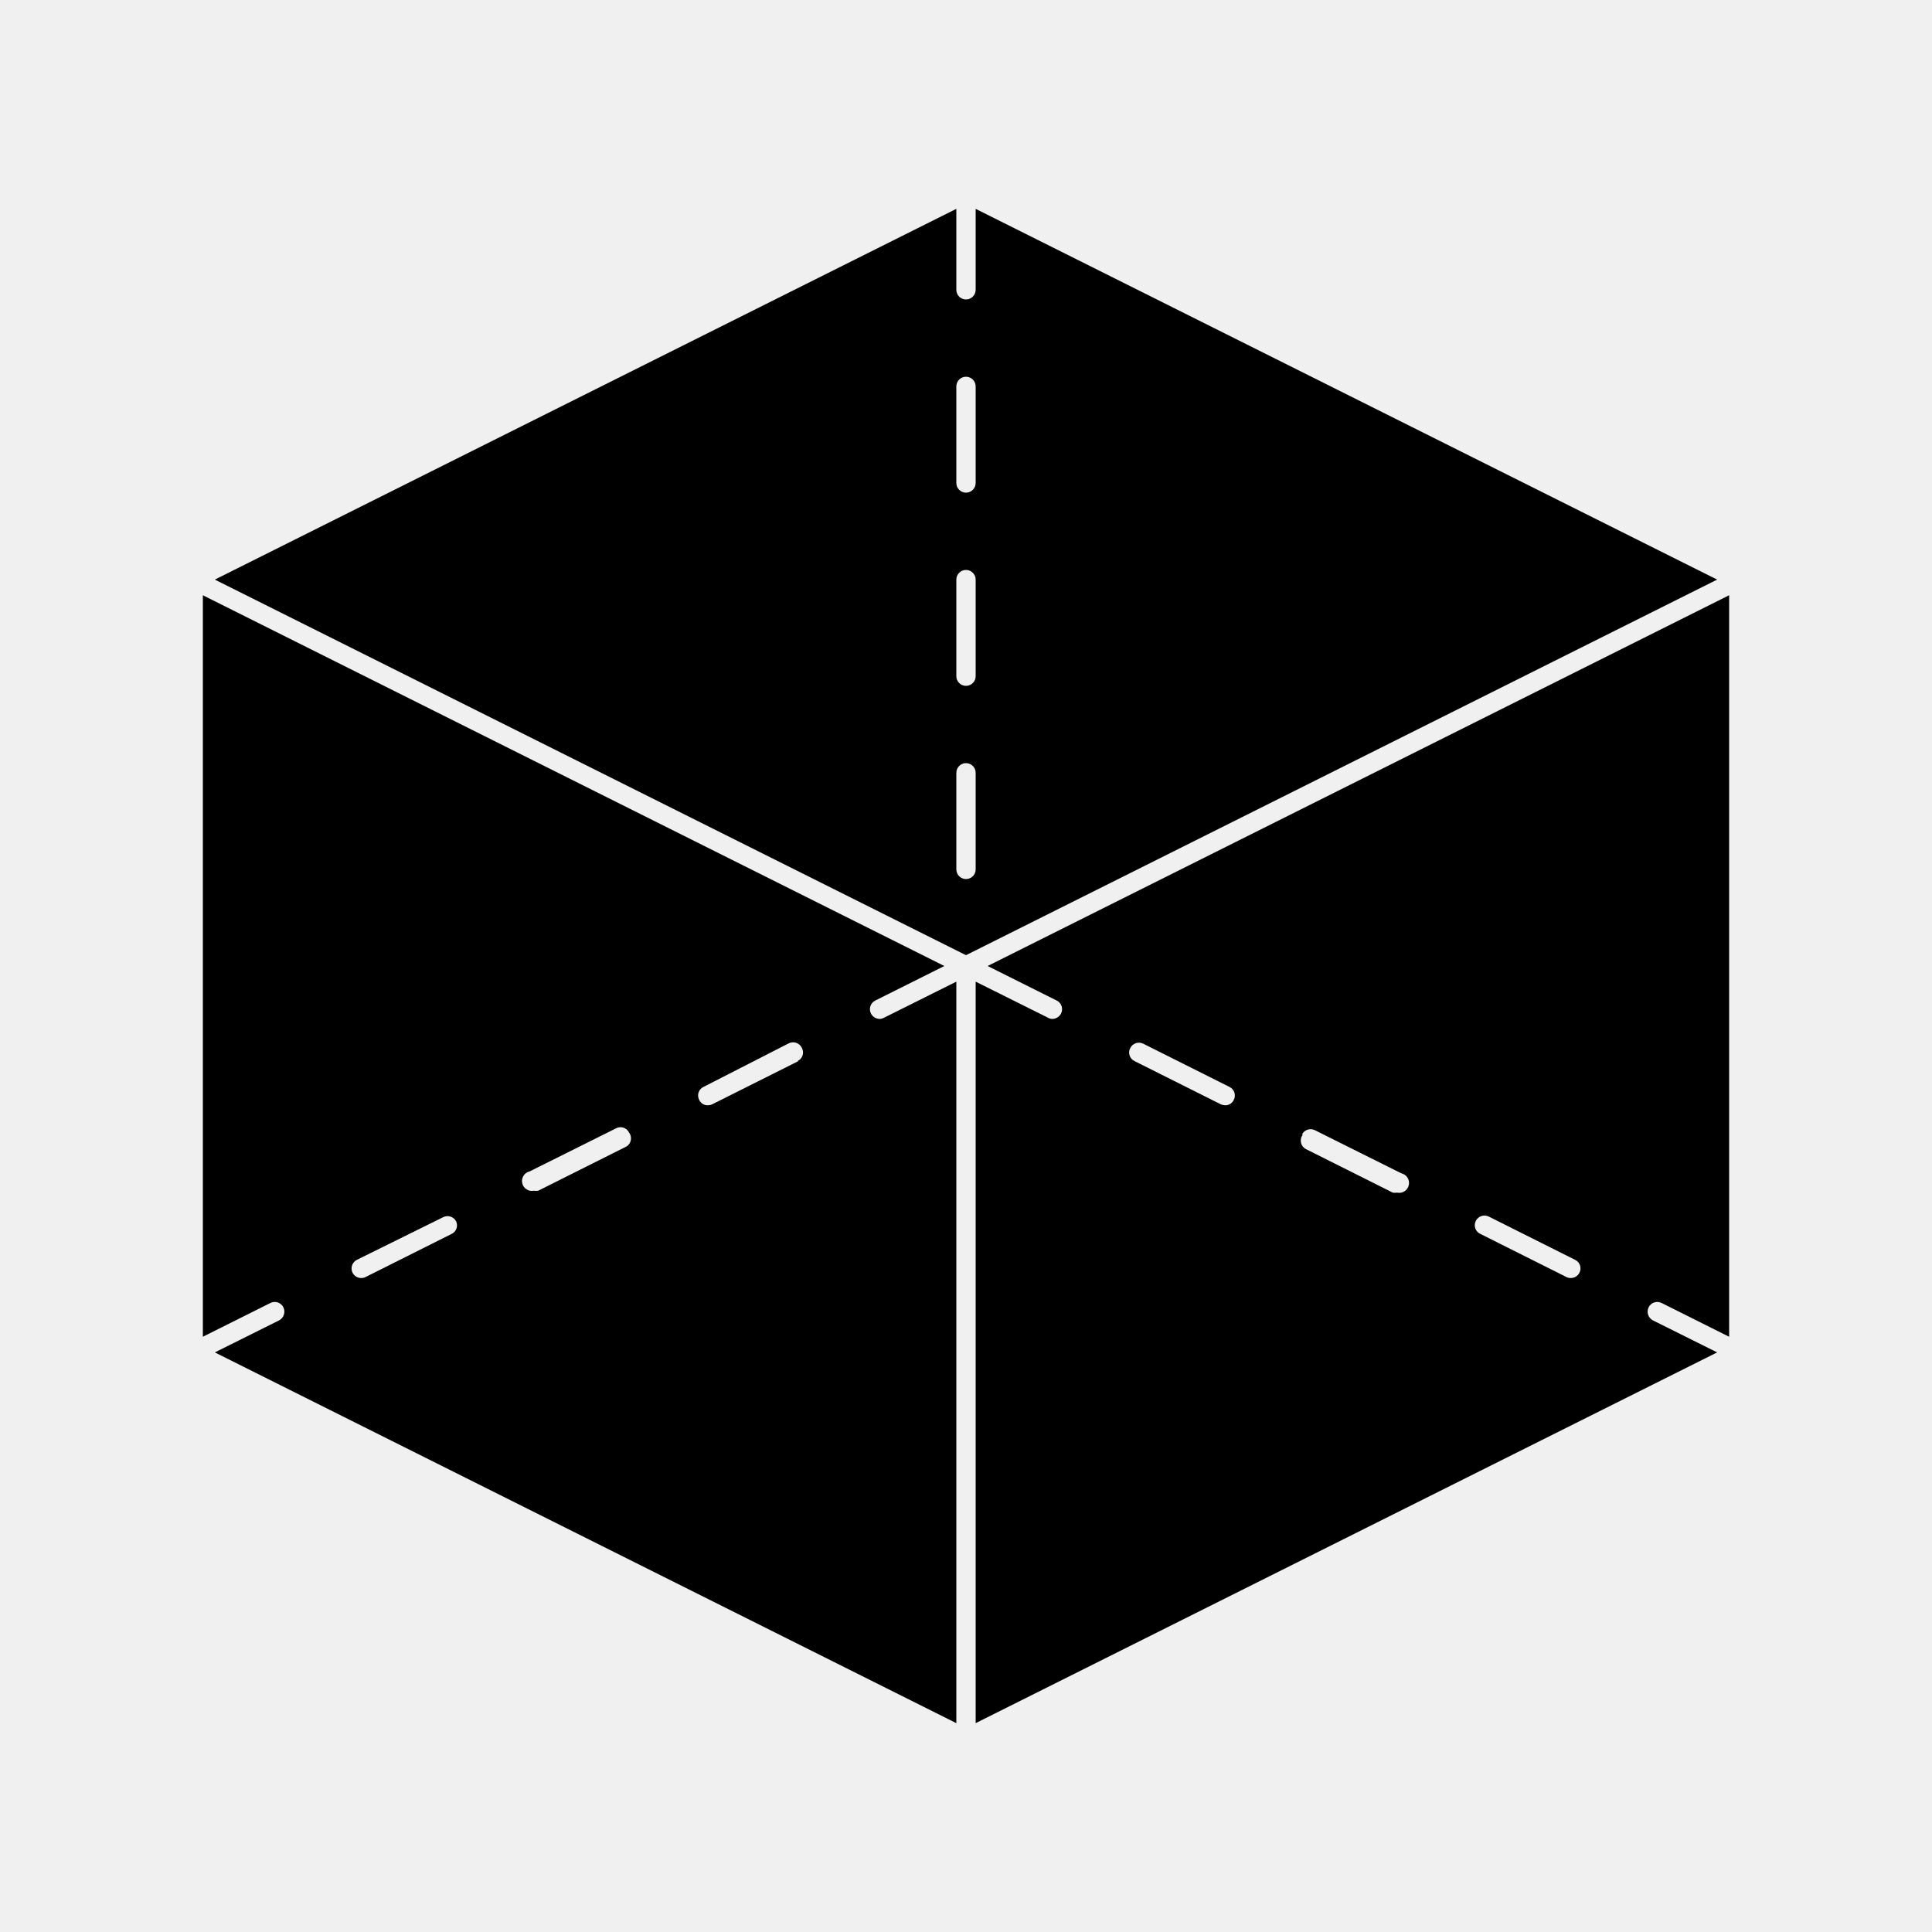
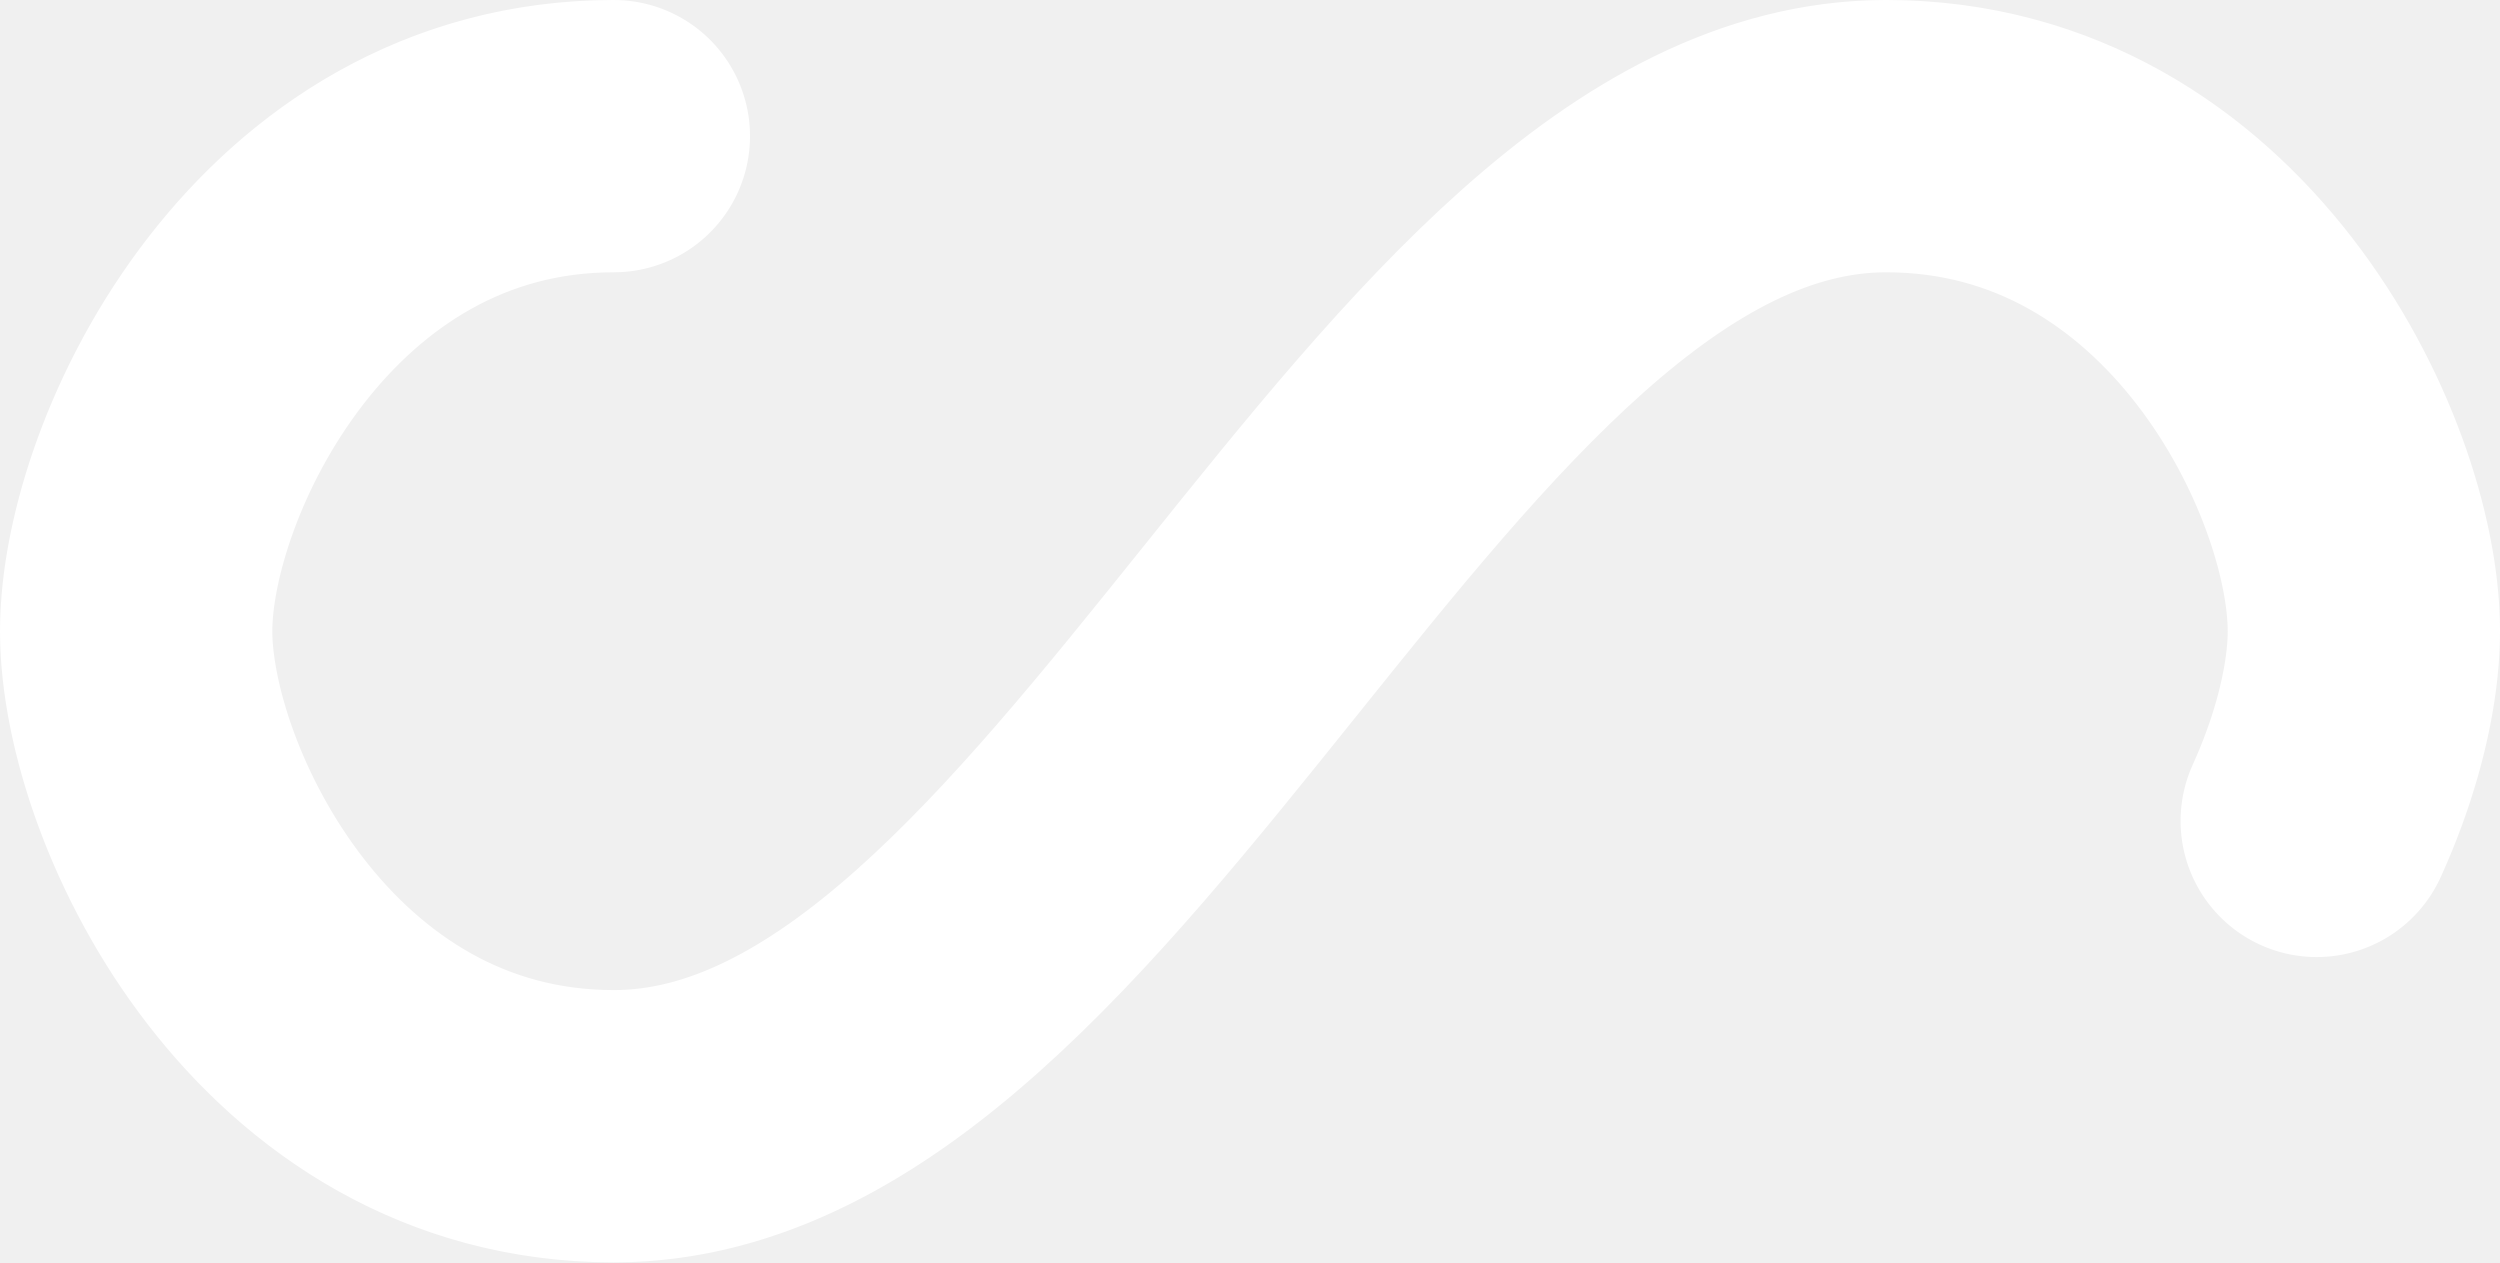
- <svg xmlns="http://www.w3.org/2000/svg" height="100px" width="100px" fill="#000000" data-name="Layer 26" viewBox="0 0 100 100" x="0px" y="0px">
-   <path d="M45.53,52.74a.52.52,0,0,1-.45-.28.5.5,0,0,1,.22-.67L48.88,50,10.5,30.81V69.19L14,67.44a.5.5,0,0,1,.67.23.51.51,0,0,1-.22.67L11.12,70,49.5,89.19V50.81l-3.75,1.87A.46.46,0,0,1,45.53,52.74ZM23.39,63.86,18.92,66.1a.44.44,0,0,1-.22.05.5.5,0,0,1-.45-.27.5.5,0,0,1,.22-.67L22.94,63a.5.5,0,0,1,.67.22A.49.49,0,0,1,23.39,63.86Zm8.94-4.47-4.47,2.24a.59.59,0,0,1-.22,0,.5.5,0,0,1-.22-1l4.47-2.23a.49.49,0,0,1,.67.22A.5.5,0,0,1,32.33,59.39Zm9-4.47-4.47,2.24a.59.59,0,0,1-.23.05.48.48,0,0,1-.44-.28.49.49,0,0,1,.22-.67L40.83,54a.5.5,0,0,1,.67.23A.49.49,0,0,1,41.28,54.92Z" />
-   <path d="M54.7,51.79a.5.5,0,0,1,.22.67.52.52,0,0,1-.45.28.46.46,0,0,1-.22-.06L50.5,50.81V89.19L88.88,70l-3.33-1.66a.51.51,0,0,1-.22-.67.5.5,0,0,1,.67-.23l3.5,1.75V30.81L51.12,50Zm21.69,11.4a.5.5,0,0,1,.67-.22l4.47,2.24a.49.49,0,0,1,.22.67.5.5,0,0,1-.45.27.44.44,0,0,1-.22-.05l-4.47-2.24A.49.49,0,0,1,76.39,63.19Zm-9-4.47a.5.5,0,0,1,.67-.22l4.47,2.23a.5.5,0,0,1-.22,1,.59.59,0,0,1-.22,0l-4.47-2.24A.5.5,0,0,1,67.44,58.72ZM58.5,54.25a.5.5,0,0,1,.67-.23l4.47,2.24a.49.49,0,0,1,.22.67.48.48,0,0,1-.44.28.59.59,0,0,1-.23-.05l-4.47-2.24A.49.49,0,0,1,58.5,54.25Z" />
-   <path d="M50.5,10.81V15a.5.5,0,0,1-1,0V10.81L11.12,30,50,49.44,88.88,30ZM50.5,45a.5.5,0,0,1-1,0V40a.5.5,0,0,1,1,0Zm0-10a.5.5,0,0,1-1,0V30a.5.5,0,0,1,1,0Zm0-10a.5.5,0,0,1-1,0V20a.5.5,0,0,1,1,0Z" />
+ <svg xmlns="http://www.w3.org/2000/svg" style="display:block;shape-rendering:auto" width="202.002" height="101.999" viewBox="0 0 101.001 50.999" preserveAspectRatio="xMidYMid" version="1.1" id="svg4">
+   <defs id="defs8" />
+   <path fill="none" stroke="#ffffff" stroke-width="11" stroke-dasharray="166.783, 89.806" d="m 24.801,5.5 c -12.9,0 -19.3,13.3 -19.3,20 0,6.7 6.4,20 19.3,20 19.3,0 32.1,-40 51.4,-40 12.9,0 19.3,13.3 19.3,20 0,6.7 -6.4,20 -19.3,20 -19.3,0 -32.1,-40 -51.4,-40 z" stroke-linecap="round" id="path2">
+     <animate attributeName="stroke-dashoffset" repeatCount="indefinite" dur="3.448s" keyTimes="0;1" values="0;256.589" />
+   </path>
</svg>
